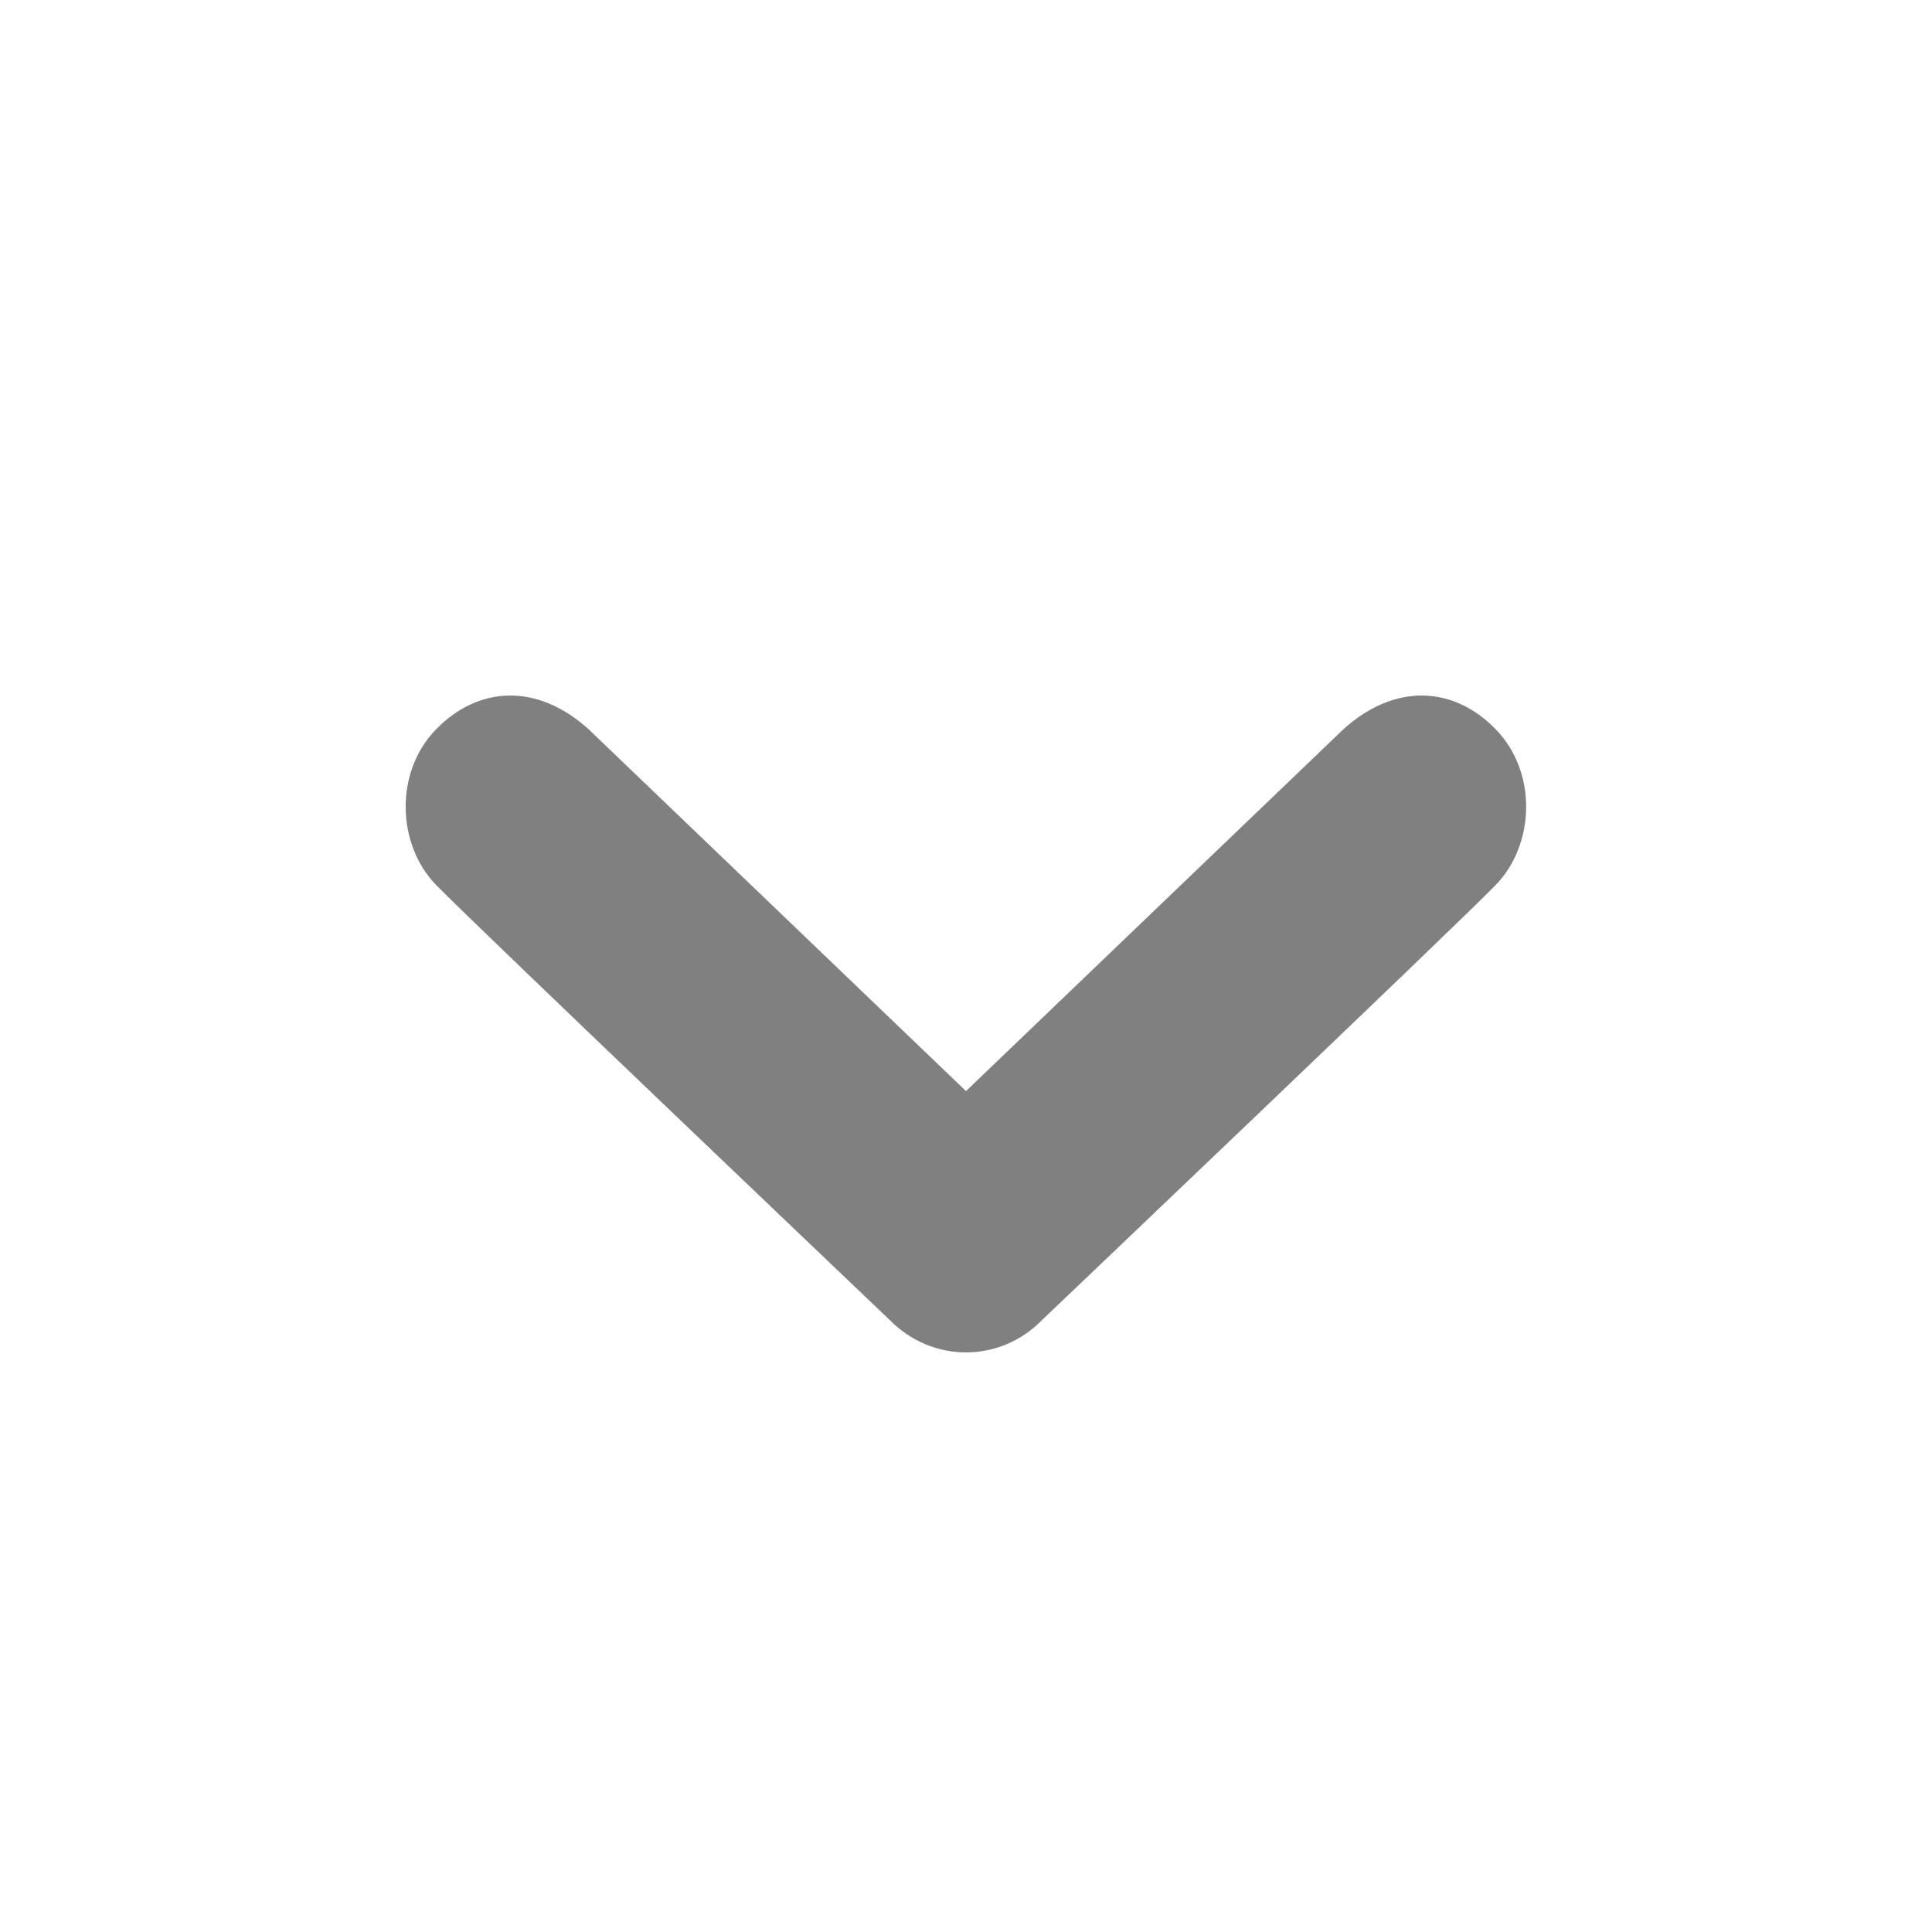
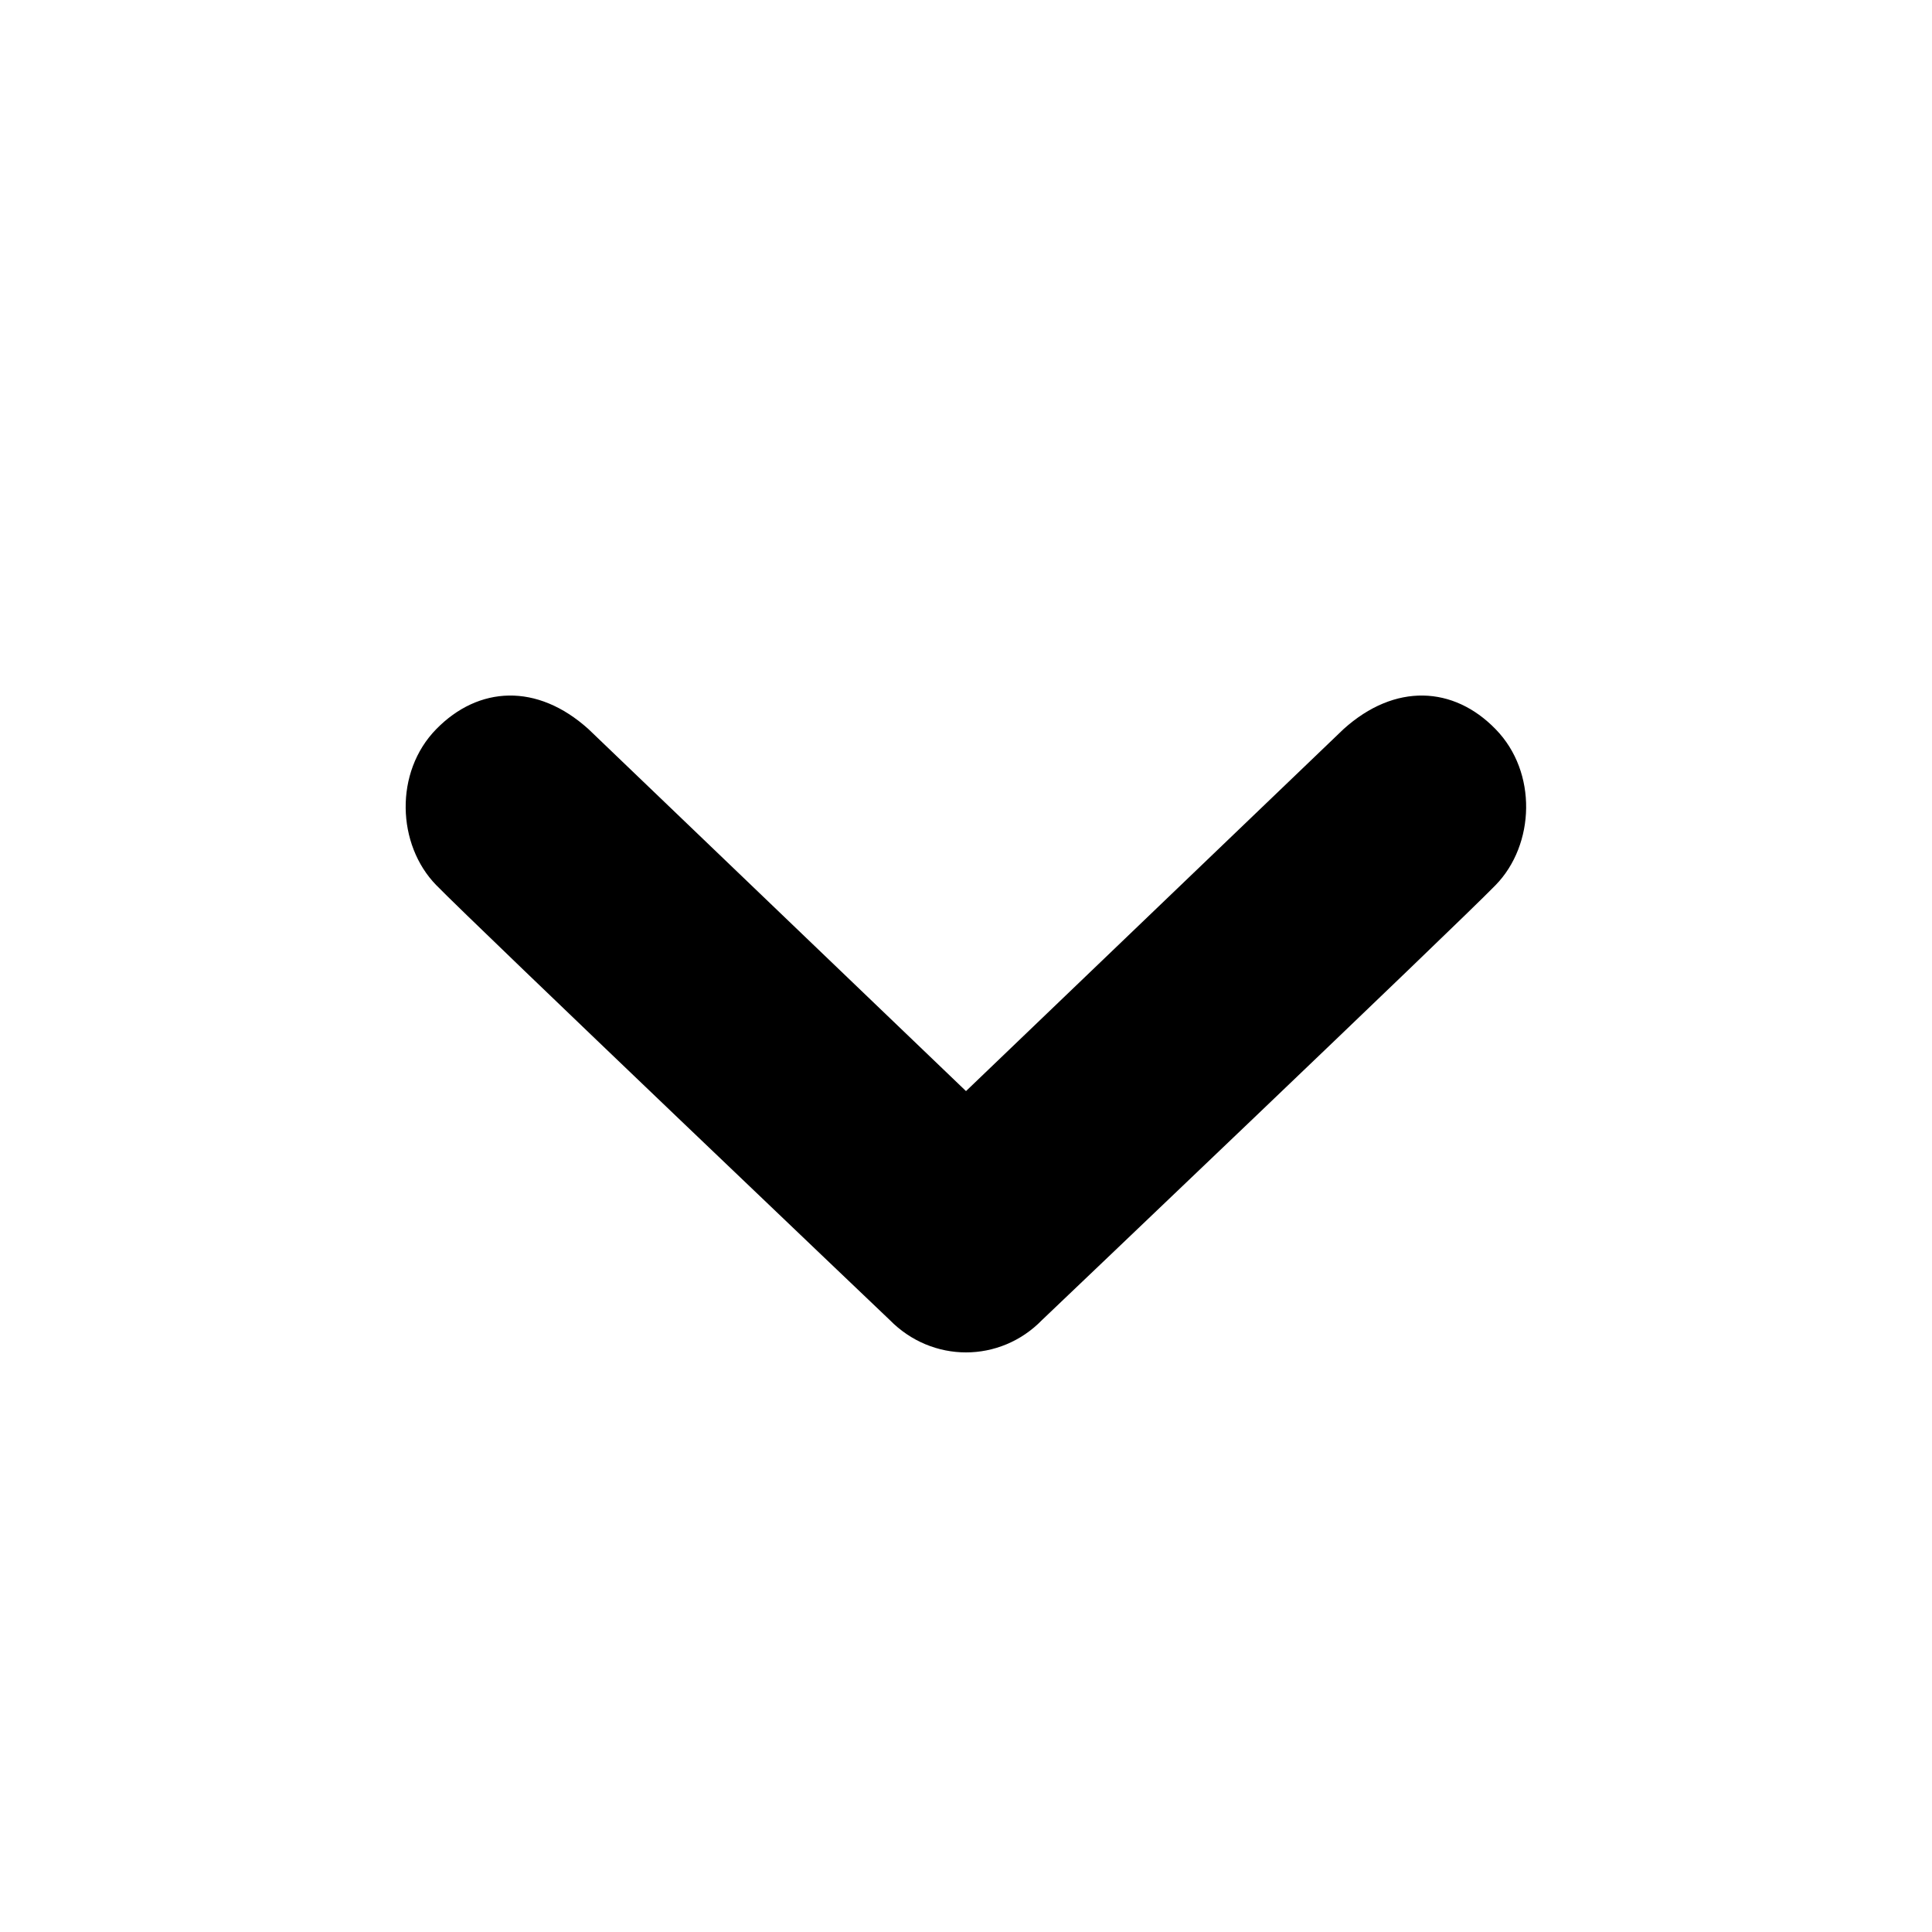
- <svg xmlns="http://www.w3.org/2000/svg" width="20" height="20" fill="grey">
+ <svg xmlns="http://www.w3.org/2000/svg" width="20" height="20" fill="black">
  <path d="M4.516 7.548c0.436-0.446 1.043-0.481 1.576 0l3.908 3.747 3.908-3.747c0.533-0.481 1.141-0.446 1.574 0 0.436 0.445 0.408 1.197 0 1.615-0.406 0.418-4.695 4.502-4.695 4.502-0.217 0.223-0.502 0.335-0.787 0.335s-0.57-0.112-0.789-0.335c0 0-4.287-4.084-4.695-4.502s-0.436-1.17 0-1.615z" />
</svg>
